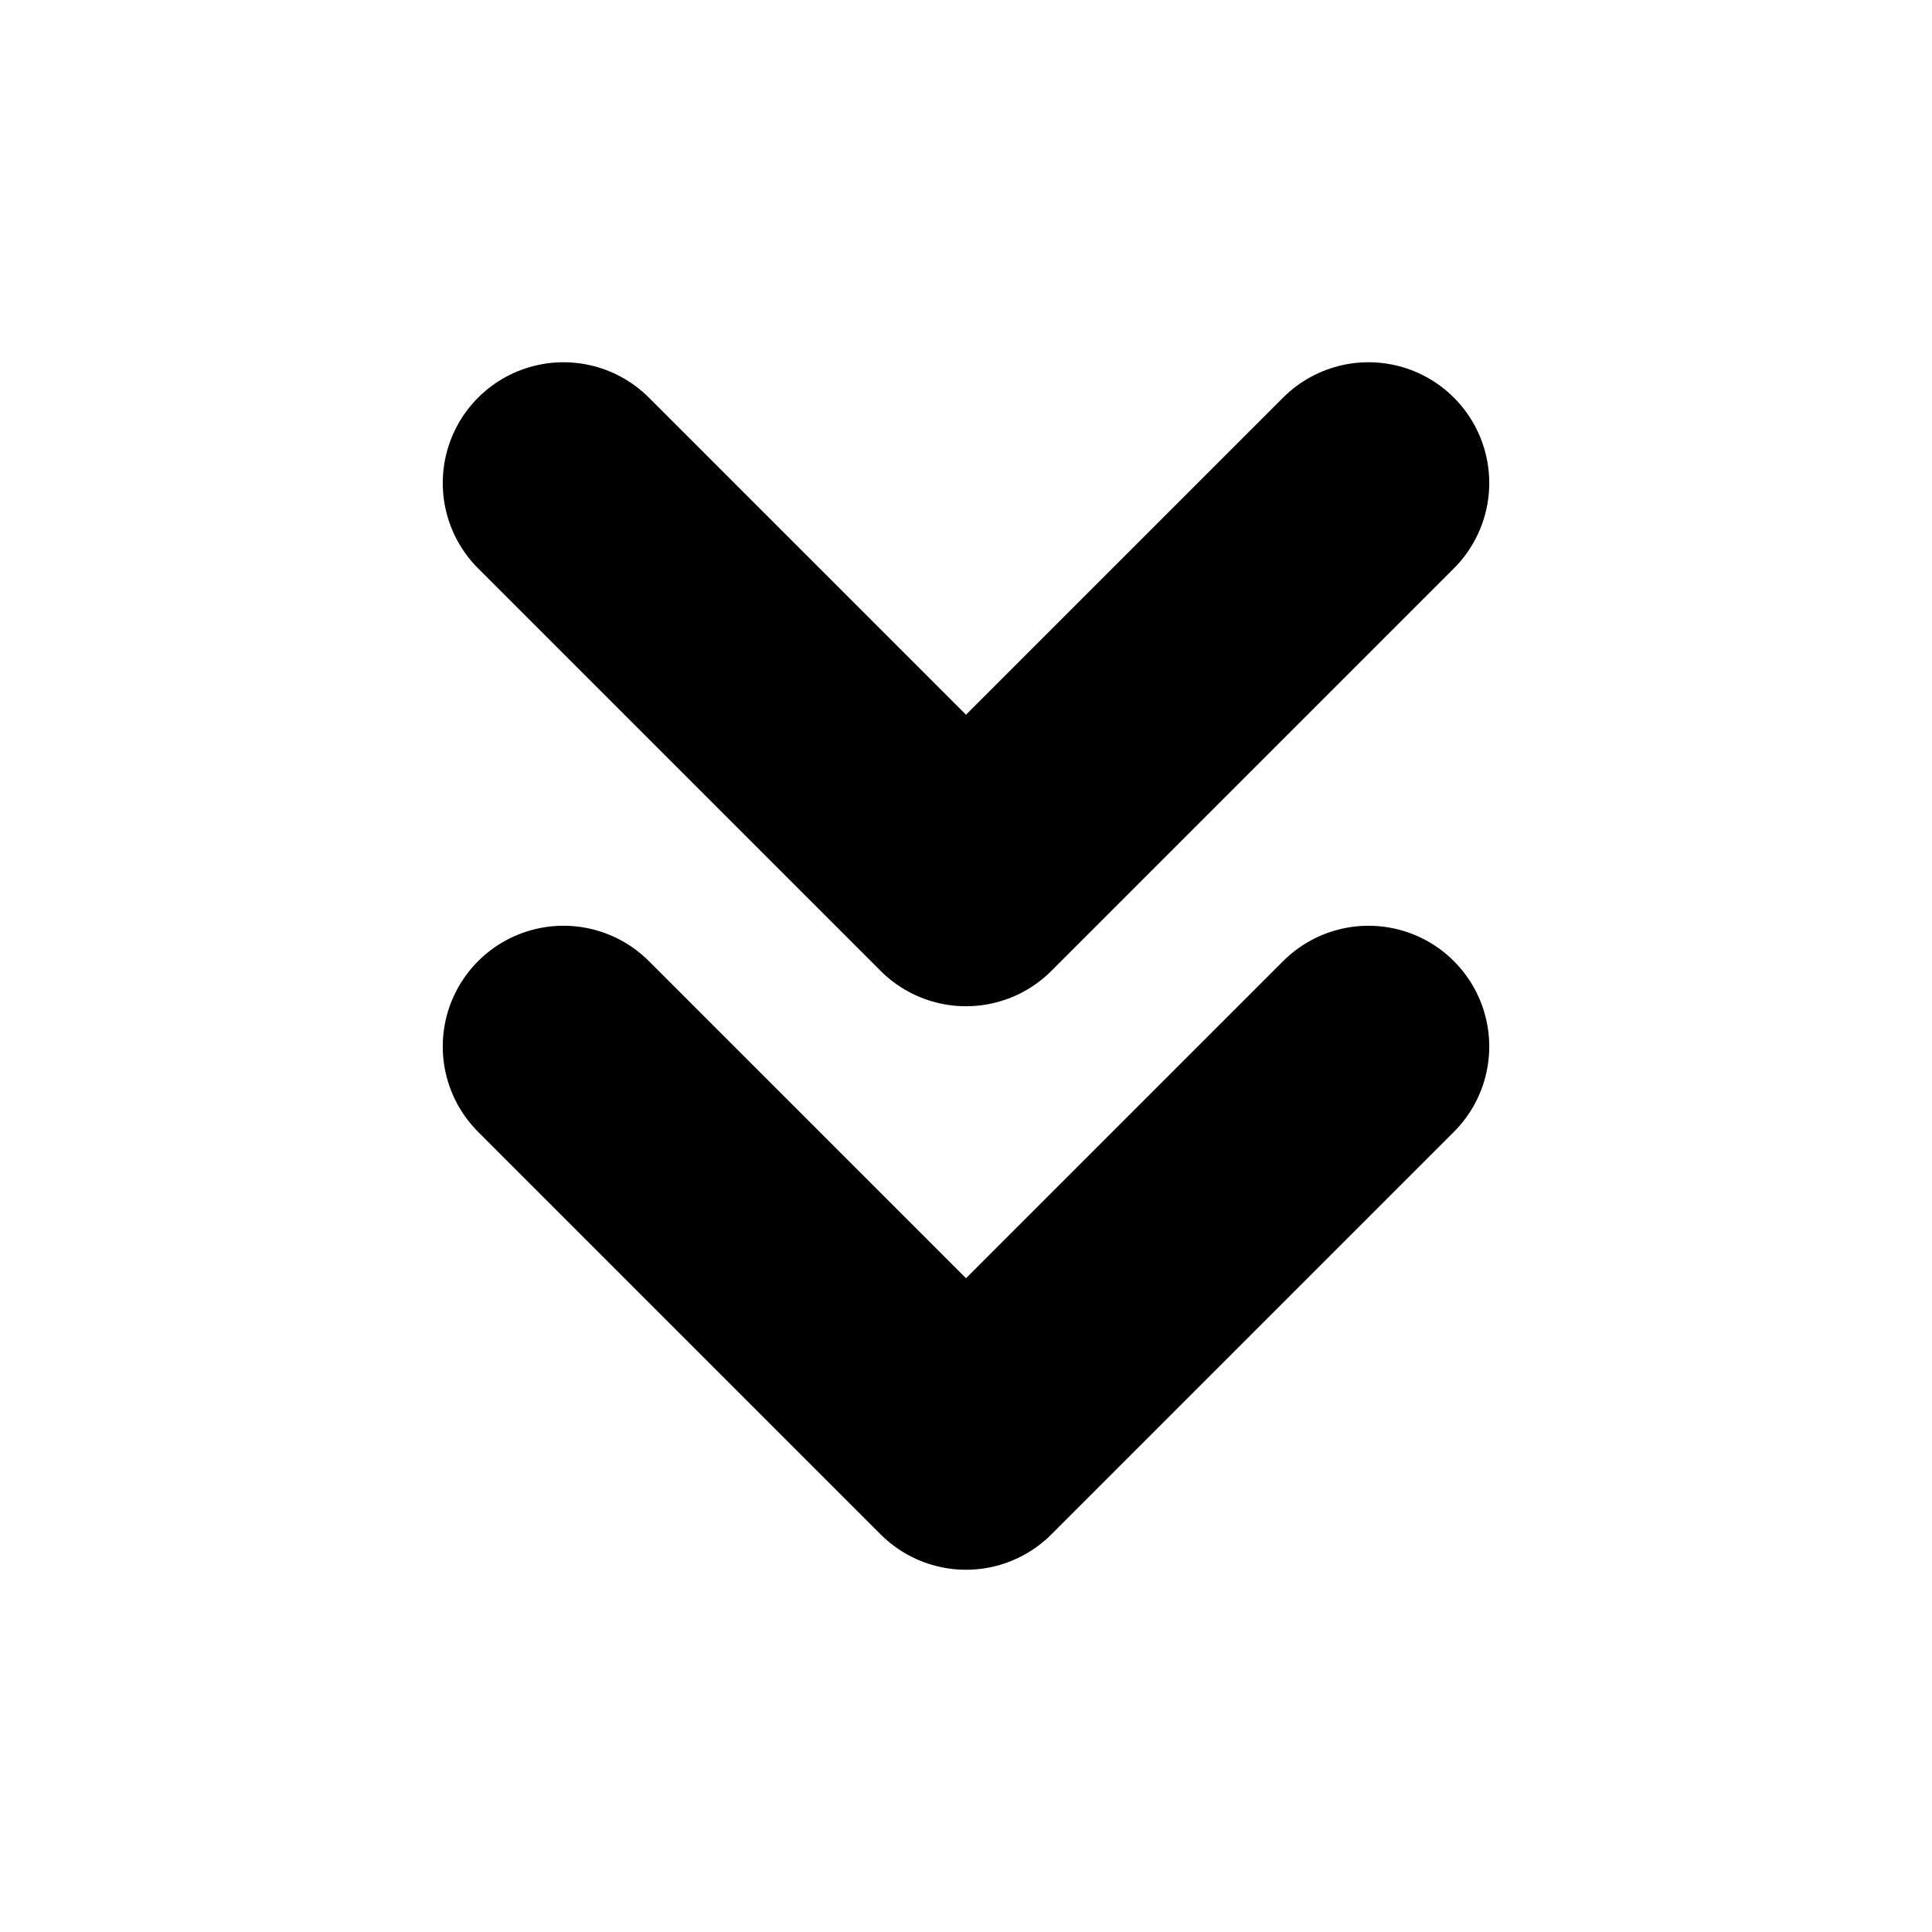
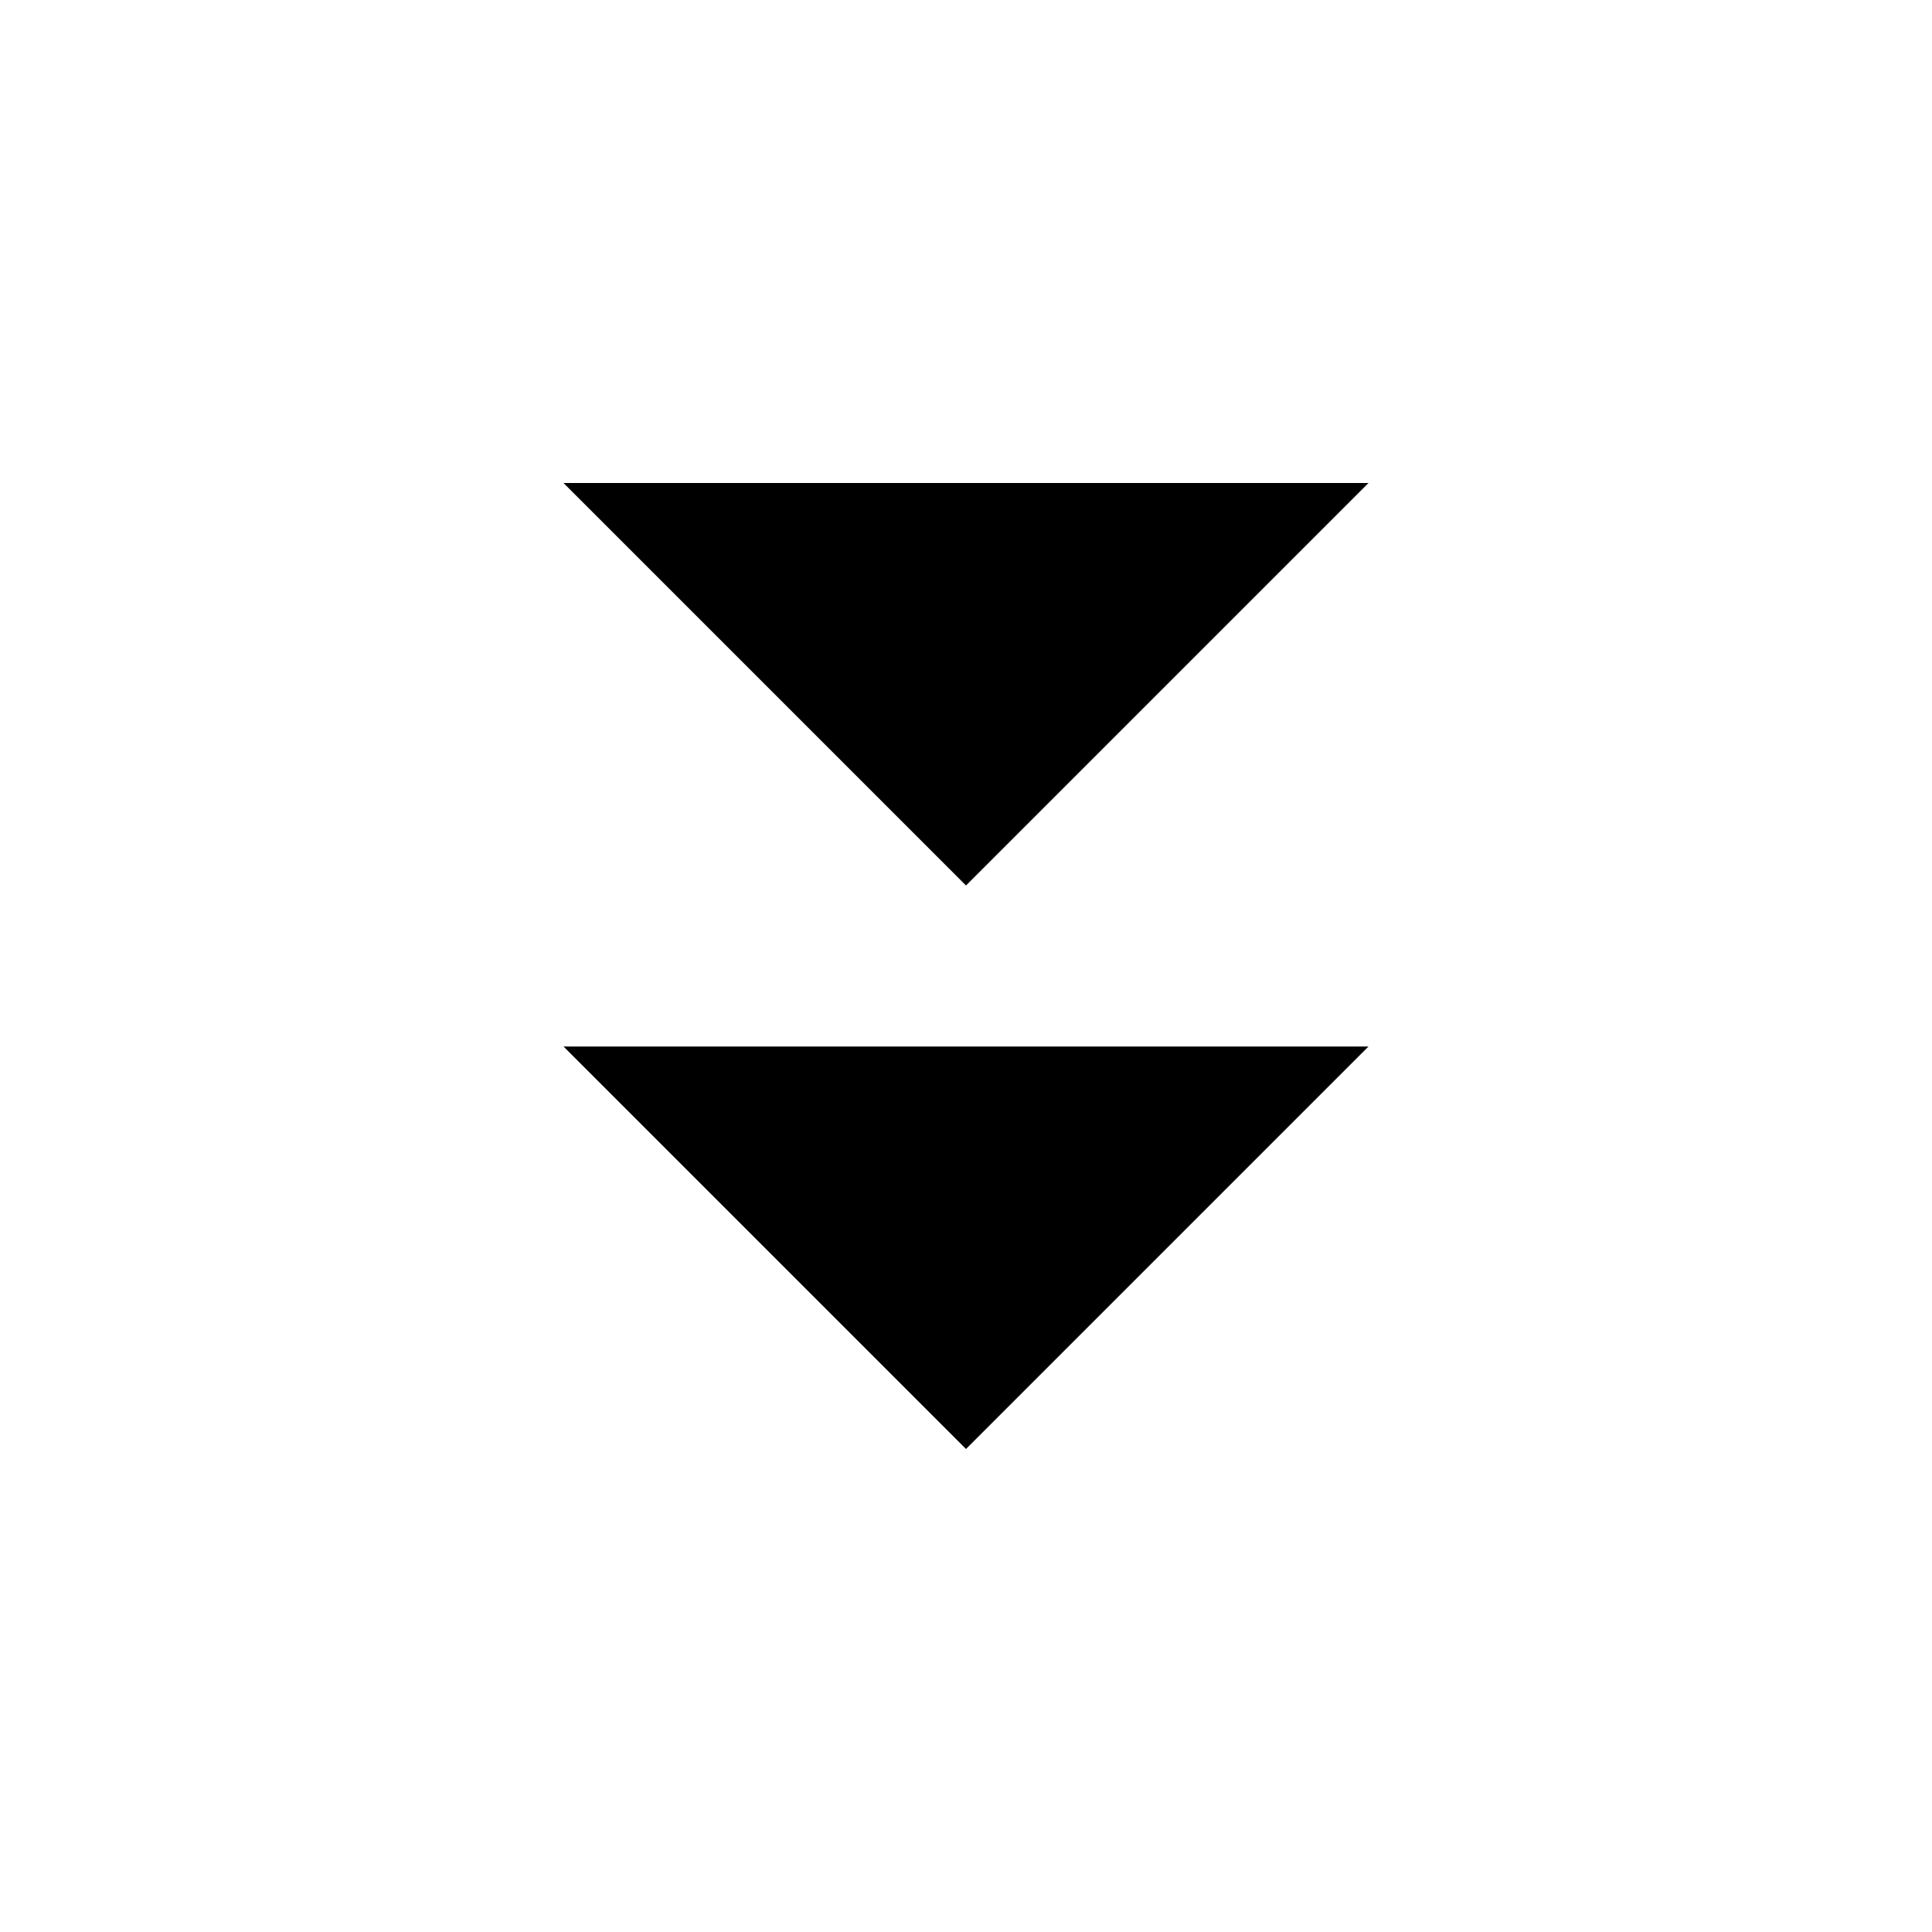
- <svg xmlns="http://www.w3.org/2000/svg" viewBox="0 0 24 24" fill="none" stroke="currentColor" stroke-width="3" stroke-linecap="round" stroke-linejoin="round" class="feather feather-chevrons-down">
+ <svg xmlns="http://www.w3.org/2000/svg" viewBox="0 0 24 24" stroke-width="3" stroke-linecap="round" stroke-linejoin="round">
  <polyline points="7 13 12 18 17 13" />
  <polyline points="7 6 12 11 17 6" />
</svg>
